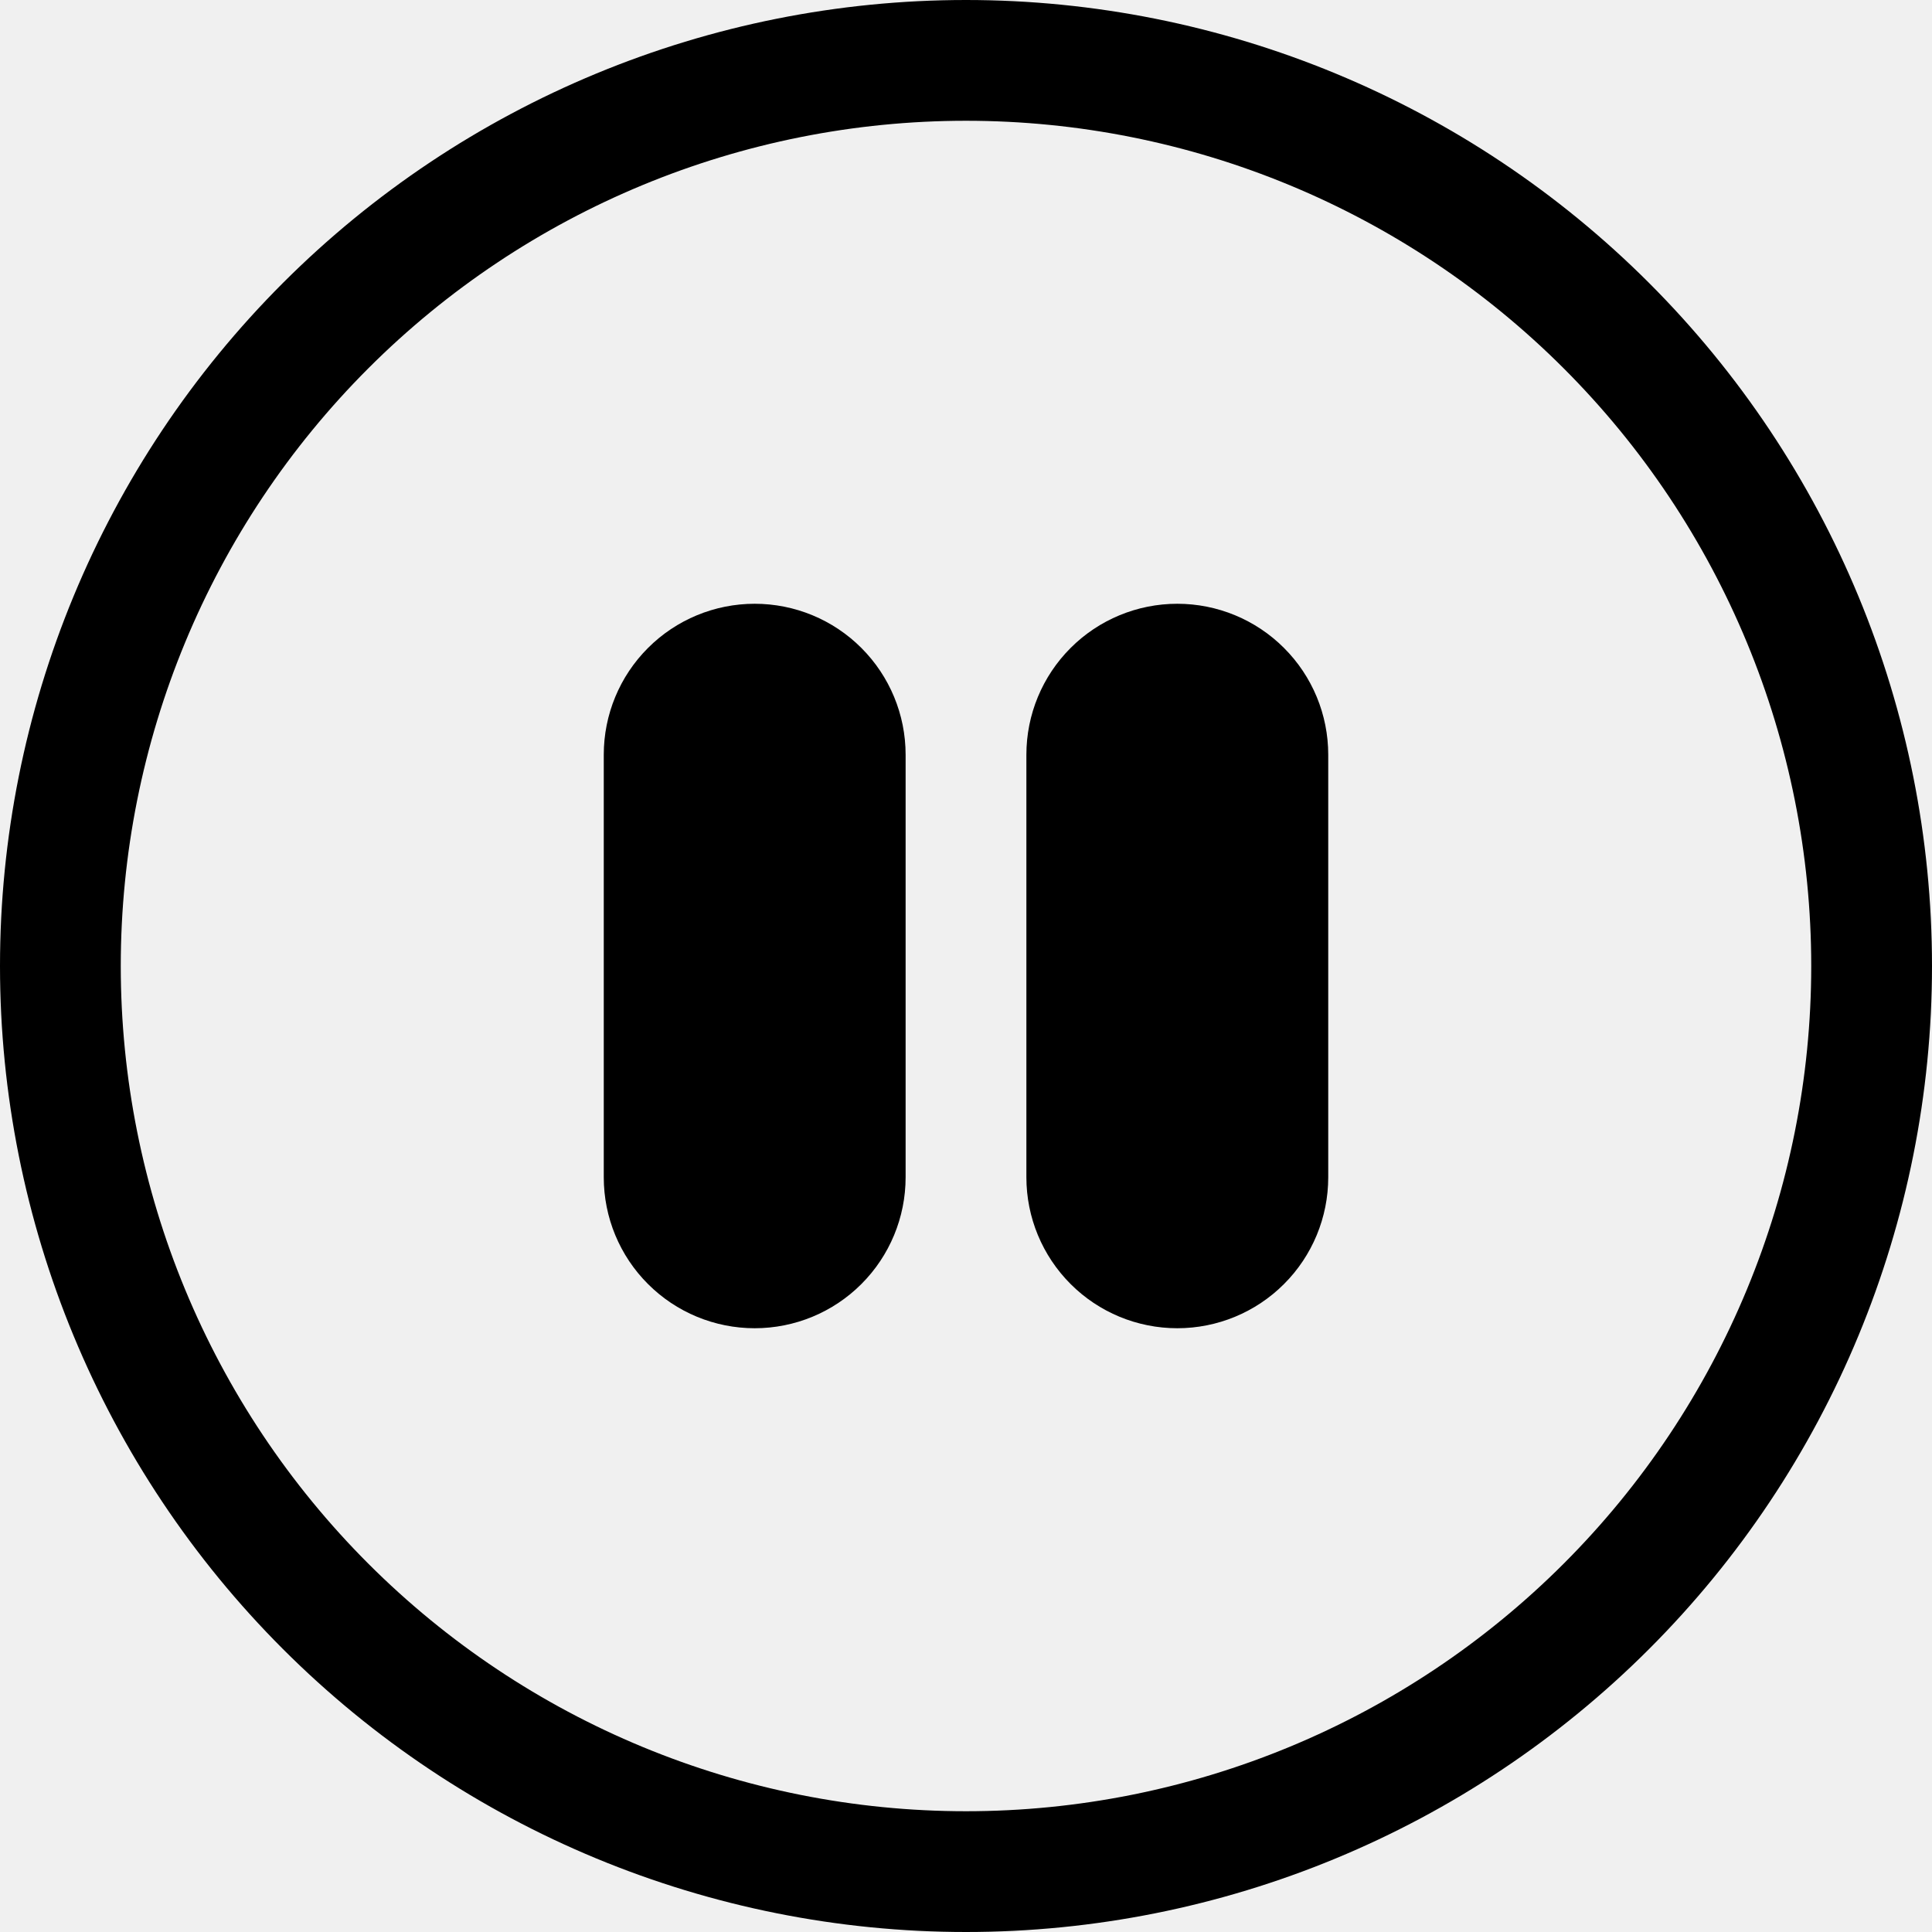
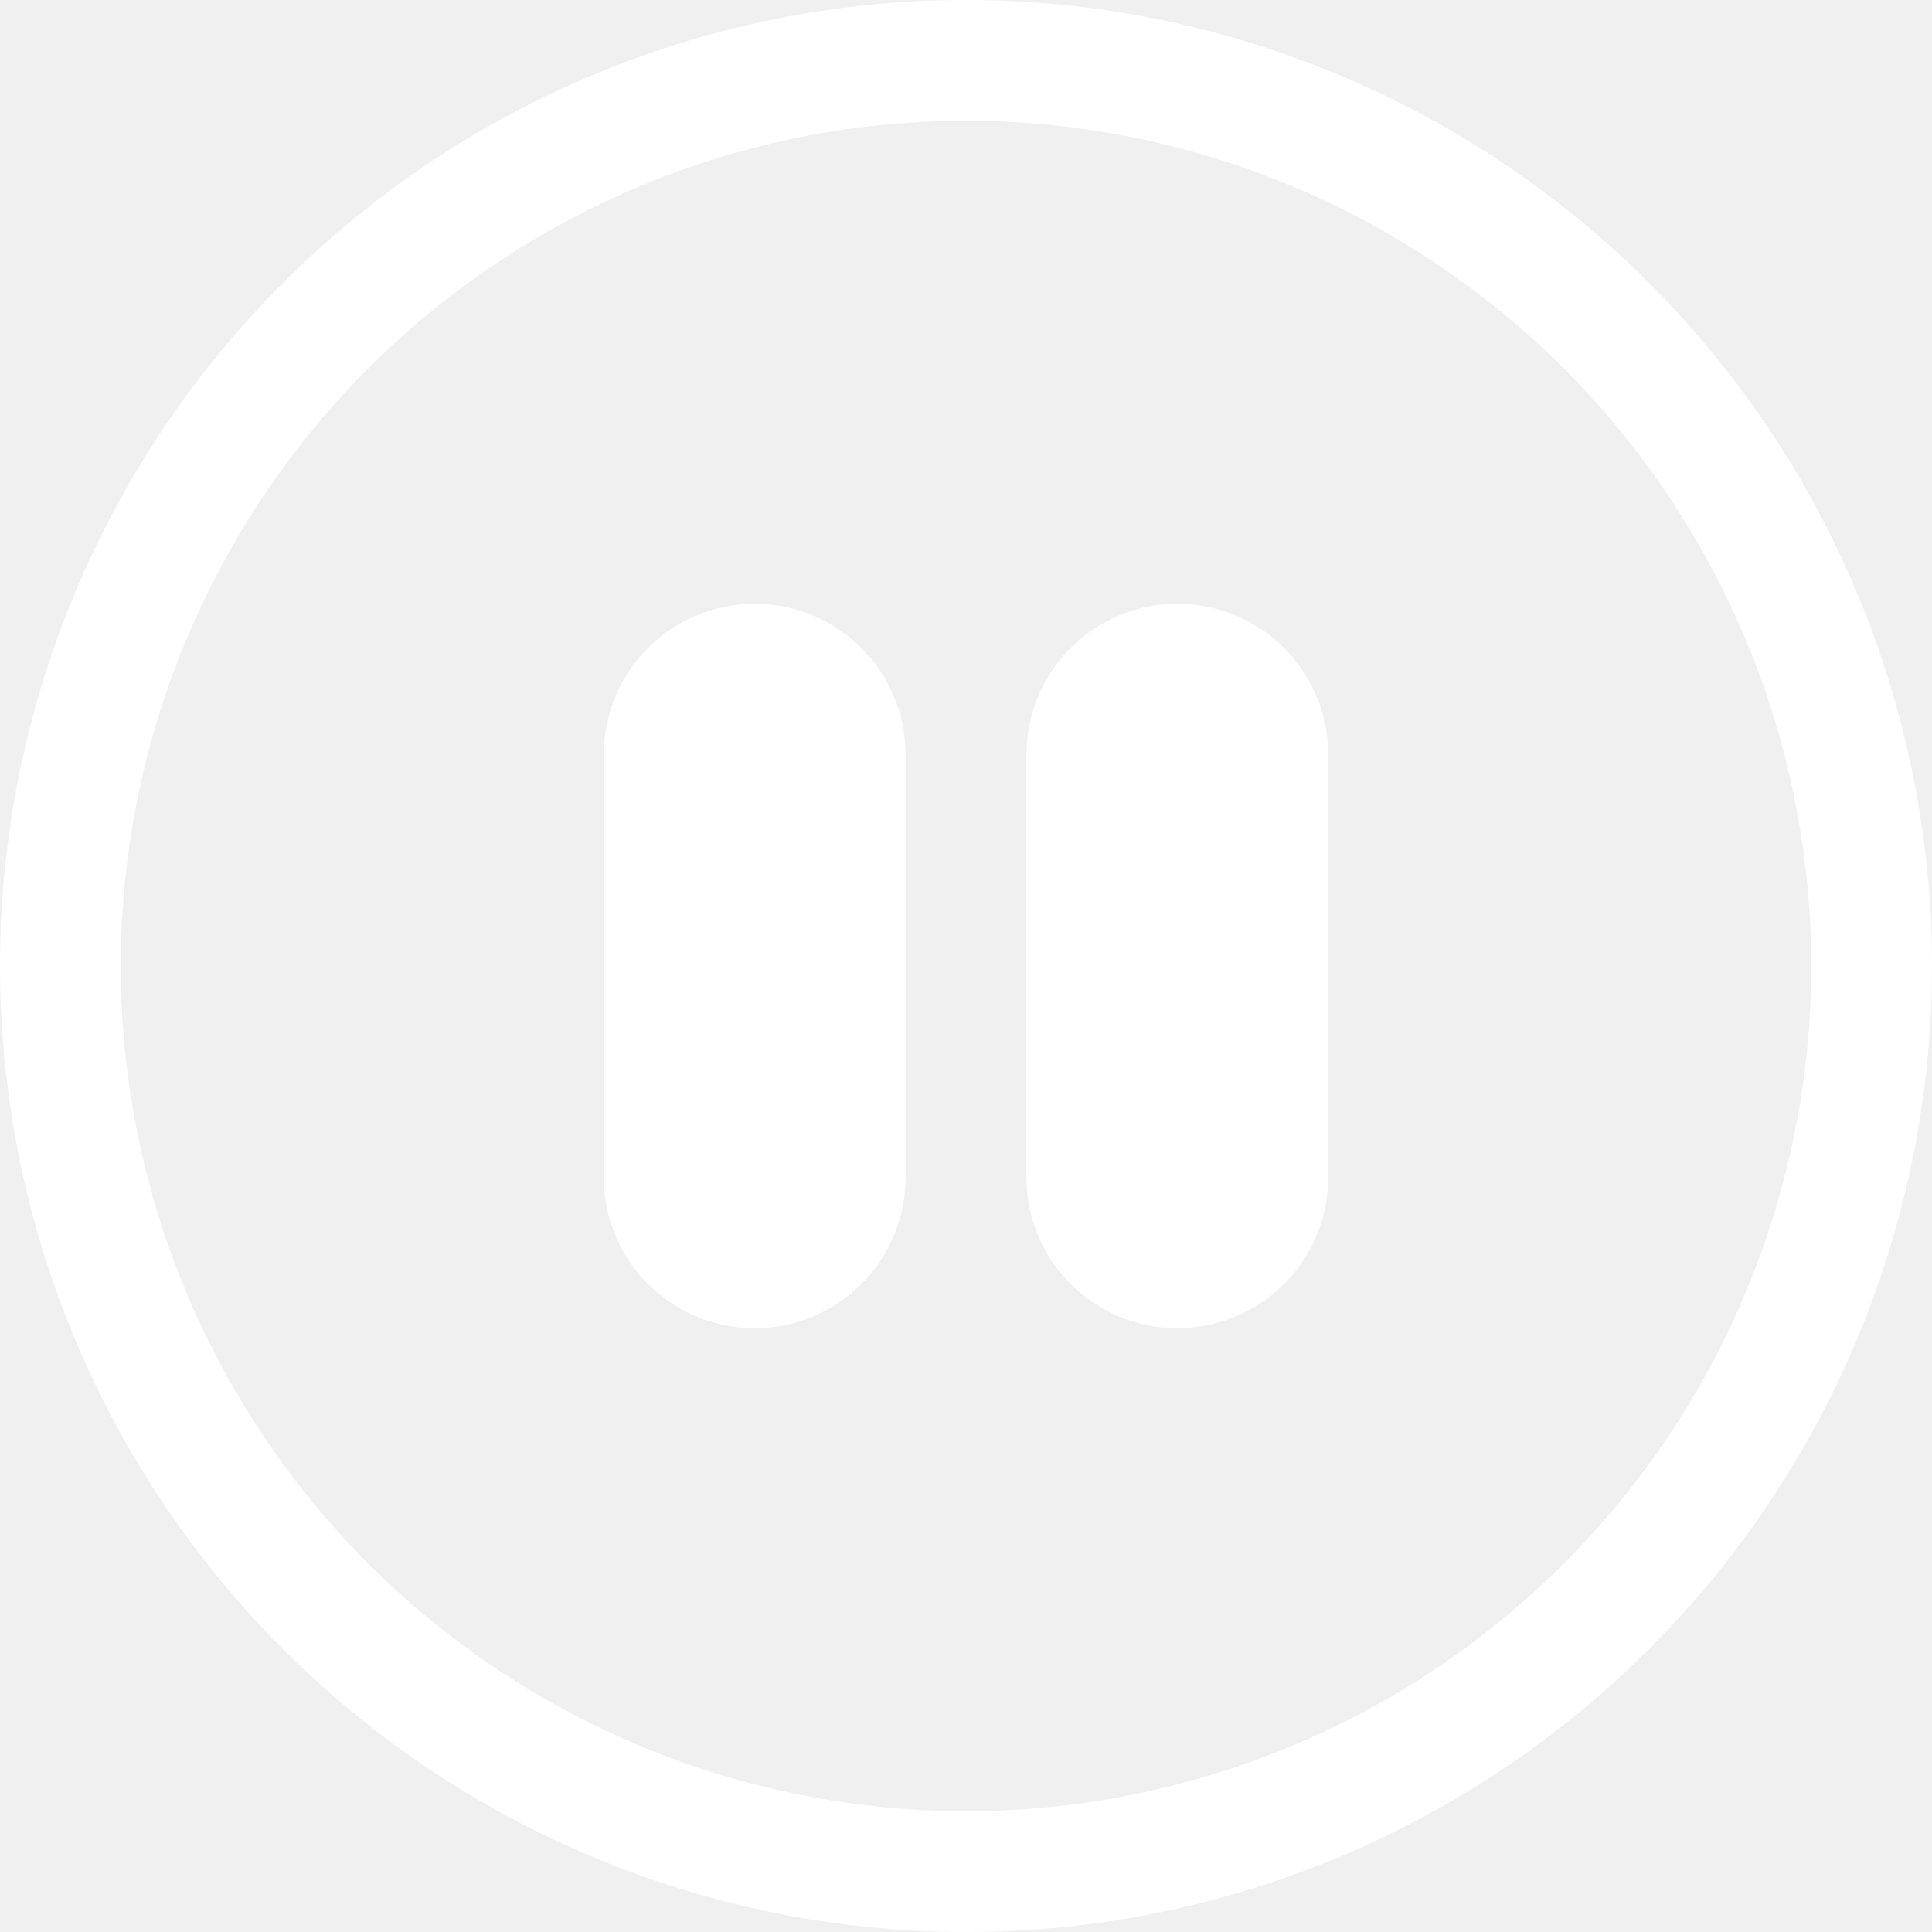
- <svg xmlns="http://www.w3.org/2000/svg" width="51" height="51" viewBox="0 0 51 51" fill="black">
-   <path d="M25.5 47.812C19.582 47.812 13.907 45.462 9.723 41.277C5.538 37.093 3.188 31.418 3.188 25.5C3.188 19.582 5.538 13.907 9.723 9.723C13.907 5.538 19.582 3.188 25.5 3.188C31.418 3.188 37.093 5.538 41.277 9.723C45.462 13.907 47.812 19.582 47.812 25.5C47.812 31.418 45.462 37.093 41.277 41.277C37.093 45.462 31.418 47.812 25.5 47.812ZM25.5 51C32.263 51 38.749 48.313 43.531 43.531C48.313 38.749 51 32.263 51 25.5C51 18.737 48.313 12.251 43.531 7.469C38.749 2.687 32.263 0 25.5 0C18.737 0 12.251 2.687 7.469 7.469C2.687 12.251 0 18.737 0 25.5C0 32.263 2.687 38.749 7.469 43.531C12.251 48.313 18.737 51 25.5 51Z" fill="black" />
-   <path d="M15.938 19.922C15.938 18.865 16.357 17.852 17.105 17.105C17.852 16.357 18.865 15.938 19.922 15.938C20.979 15.938 21.992 16.357 22.739 17.105C23.486 17.852 23.906 18.865 23.906 19.922V31.078C23.906 32.135 23.486 33.148 22.739 33.895C21.992 34.643 20.979 35.062 19.922 35.062C18.865 35.062 17.852 34.643 17.105 33.895C16.357 33.148 15.938 32.135 15.938 31.078V19.922ZM27.094 19.922C27.094 18.865 27.514 17.852 28.261 17.105C29.008 16.357 30.021 15.938 31.078 15.938C32.135 15.938 33.148 16.357 33.895 17.105C34.643 17.852 35.062 18.865 35.062 19.922V31.078C35.062 32.135 34.643 33.148 33.895 33.895C33.148 34.643 32.135 35.062 31.078 35.062C30.021 35.062 29.008 34.643 28.261 33.895C27.514 33.148 27.094 32.135 27.094 31.078V19.922Z" fill="black" />
+ <svg xmlns="http://www.w3.org/2000/svg" width="51" height="51" viewBox="0 0 51 51" fill="white">
+   <path d="M25.5 47.812C19.582 47.812 13.907 45.462 9.723 41.277C5.538 37.093 3.188 31.418 3.188 25.5C3.188 19.582 5.538 13.907 9.723 9.723C13.907 5.538 19.582 3.188 25.5 3.188C31.418 3.188 37.093 5.538 41.277 9.723C45.462 13.907 47.812 19.582 47.812 25.5C47.812 31.418 45.462 37.093 41.277 41.277C37.093 45.462 31.418 47.812 25.5 47.812ZM25.5 51C32.263 51 38.749 48.313 43.531 43.531C48.313 38.749 51 32.263 51 25.5C51 18.737 48.313 12.251 43.531 7.469C38.749 2.687 32.263 0 25.5 0C18.737 0 12.251 2.687 7.469 7.469C2.687 12.251 0 18.737 0 25.5C0 32.263 2.687 38.749 7.469 43.531C12.251 48.313 18.737 51 25.5 51Z" fill="white" />
+   <path d="M15.938 19.922C15.938 18.865 16.357 17.852 17.105 17.105C17.852 16.357 18.865 15.938 19.922 15.938C20.979 15.938 21.992 16.357 22.739 17.105C23.486 17.852 23.906 18.865 23.906 19.922V31.078C23.906 32.135 23.486 33.148 22.739 33.895C21.992 34.643 20.979 35.062 19.922 35.062C18.865 35.062 17.852 34.643 17.105 33.895C16.357 33.148 15.938 32.135 15.938 31.078V19.922ZM27.094 19.922C27.094 18.865 27.514 17.852 28.261 17.105C29.008 16.357 30.021 15.938 31.078 15.938C32.135 15.938 33.148 16.357 33.895 17.105C34.643 17.852 35.062 18.865 35.062 19.922V31.078C35.062 32.135 34.643 33.148 33.895 33.895C33.148 34.643 32.135 35.062 31.078 35.062C30.021 35.062 29.008 34.643 28.261 33.895C27.514 33.148 27.094 32.135 27.094 31.078V19.922Z" fill="white" />
</svg>
